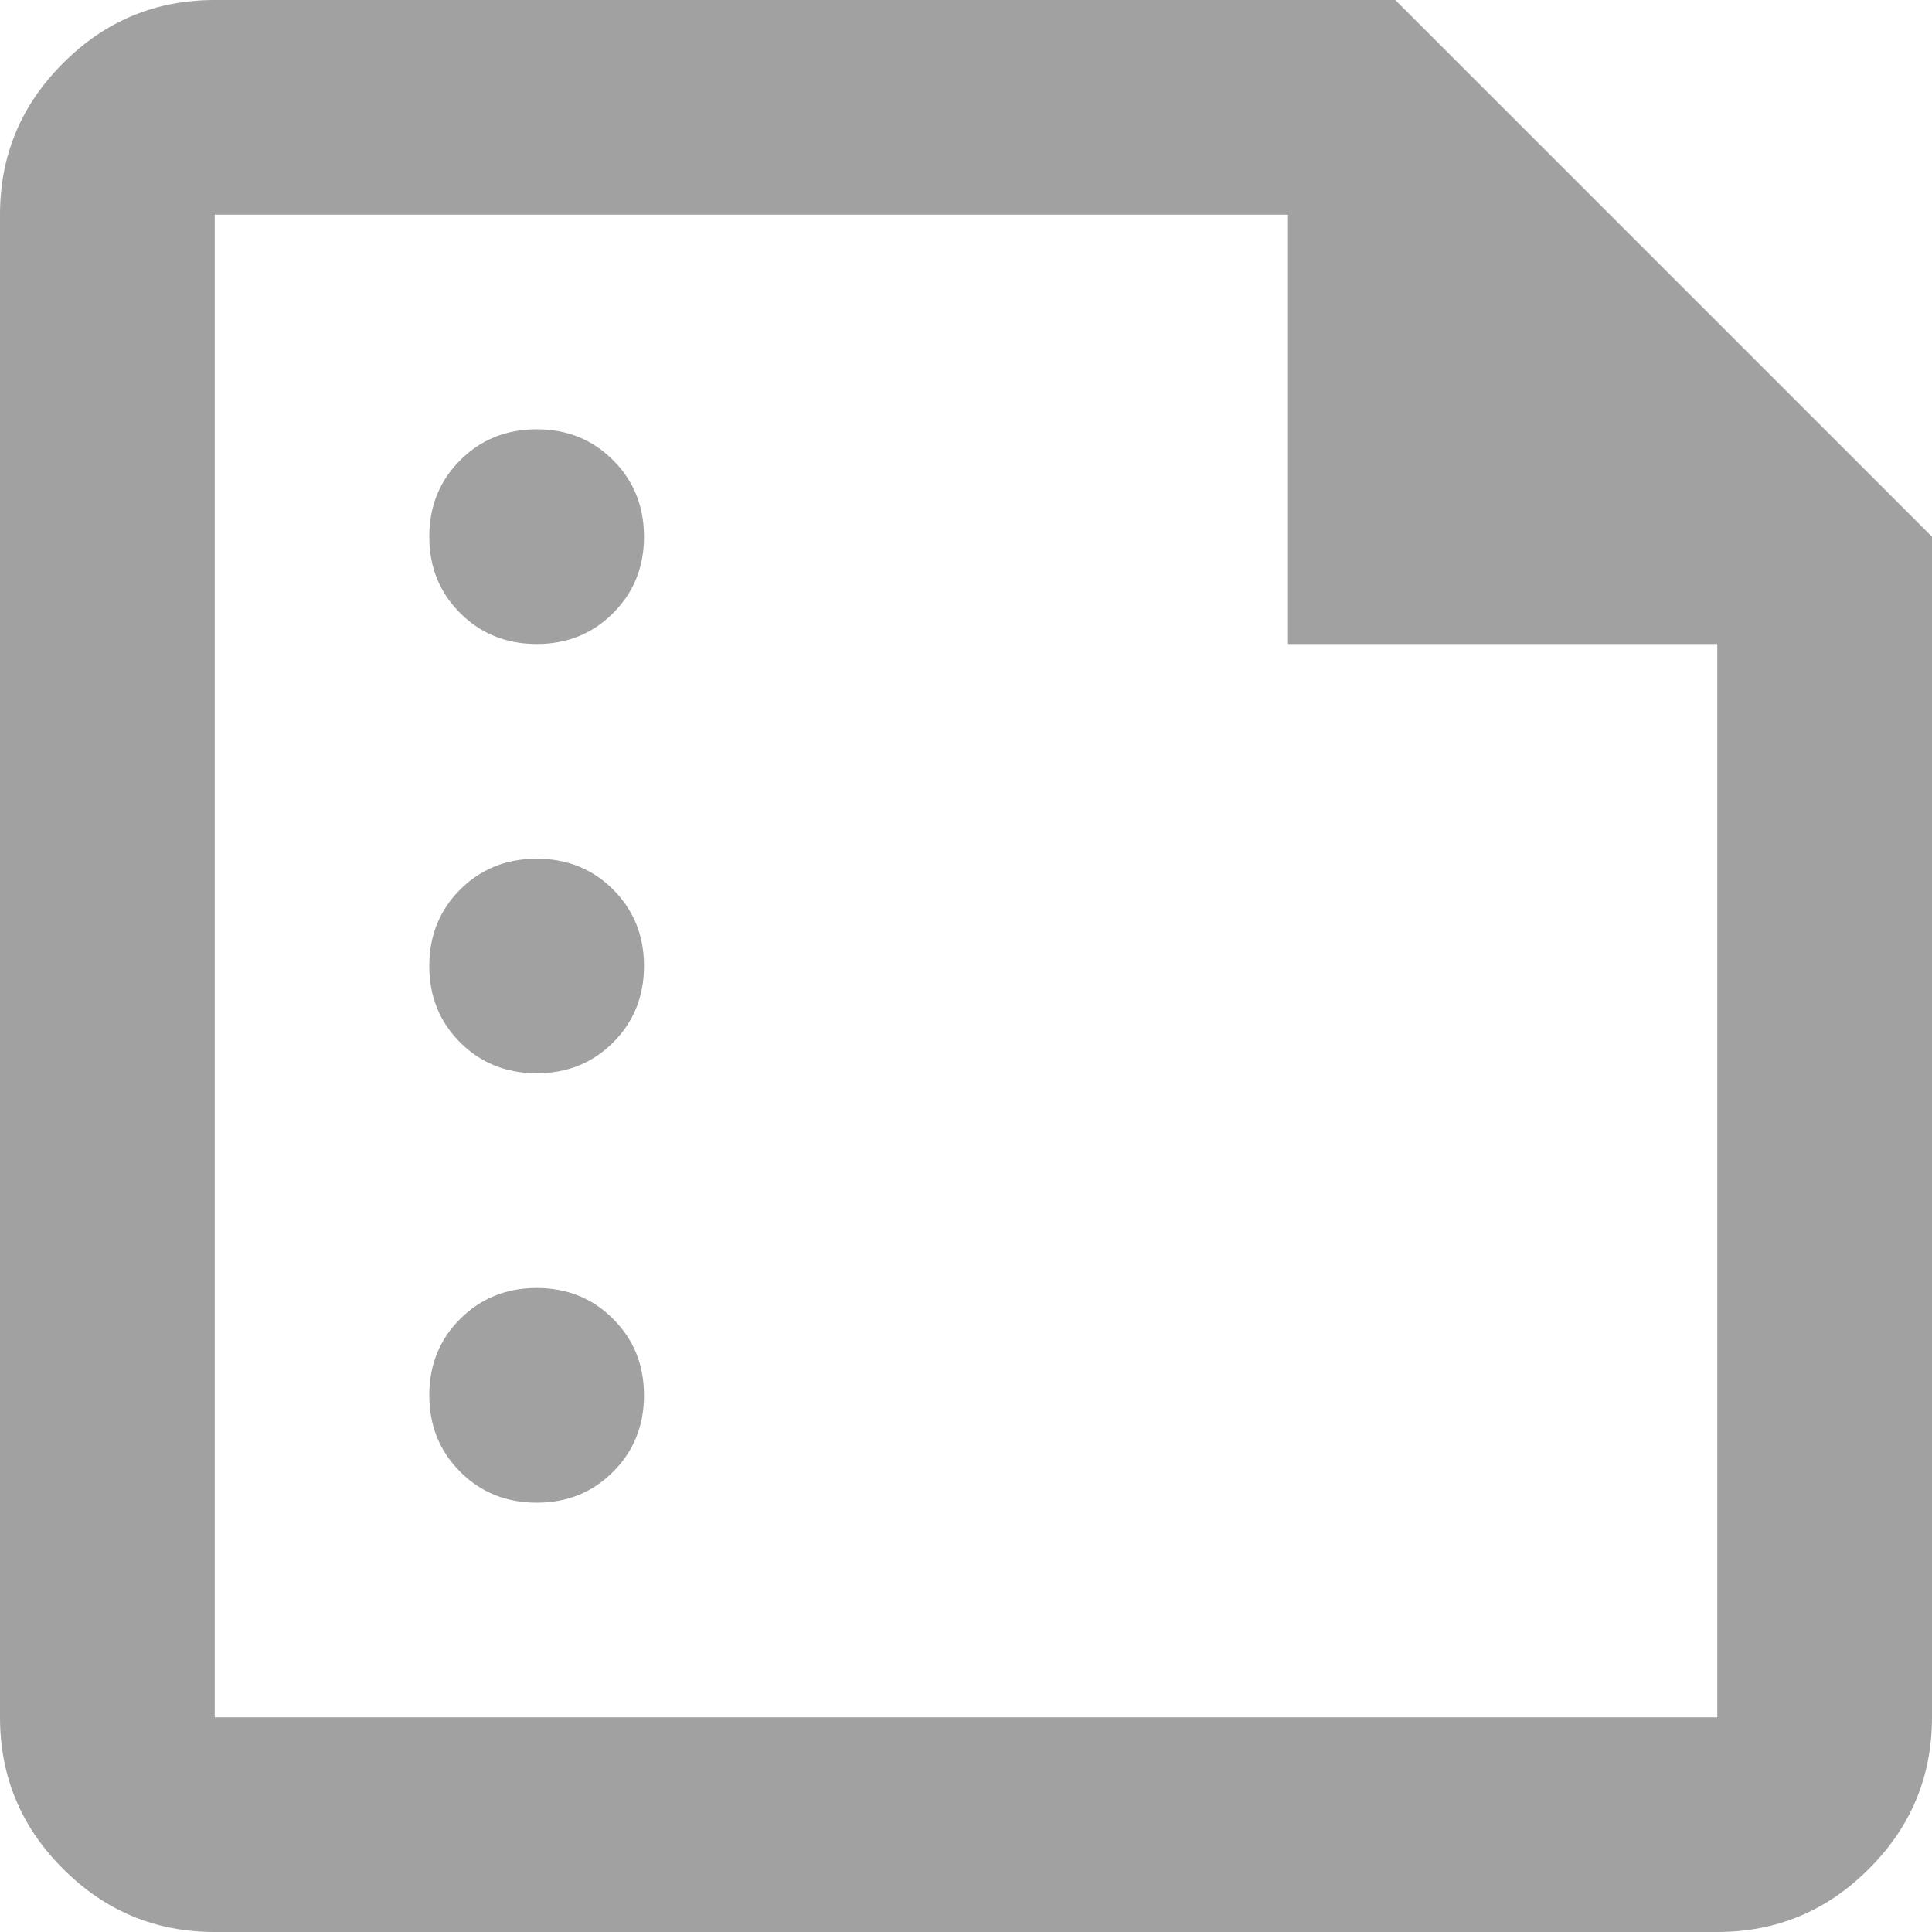
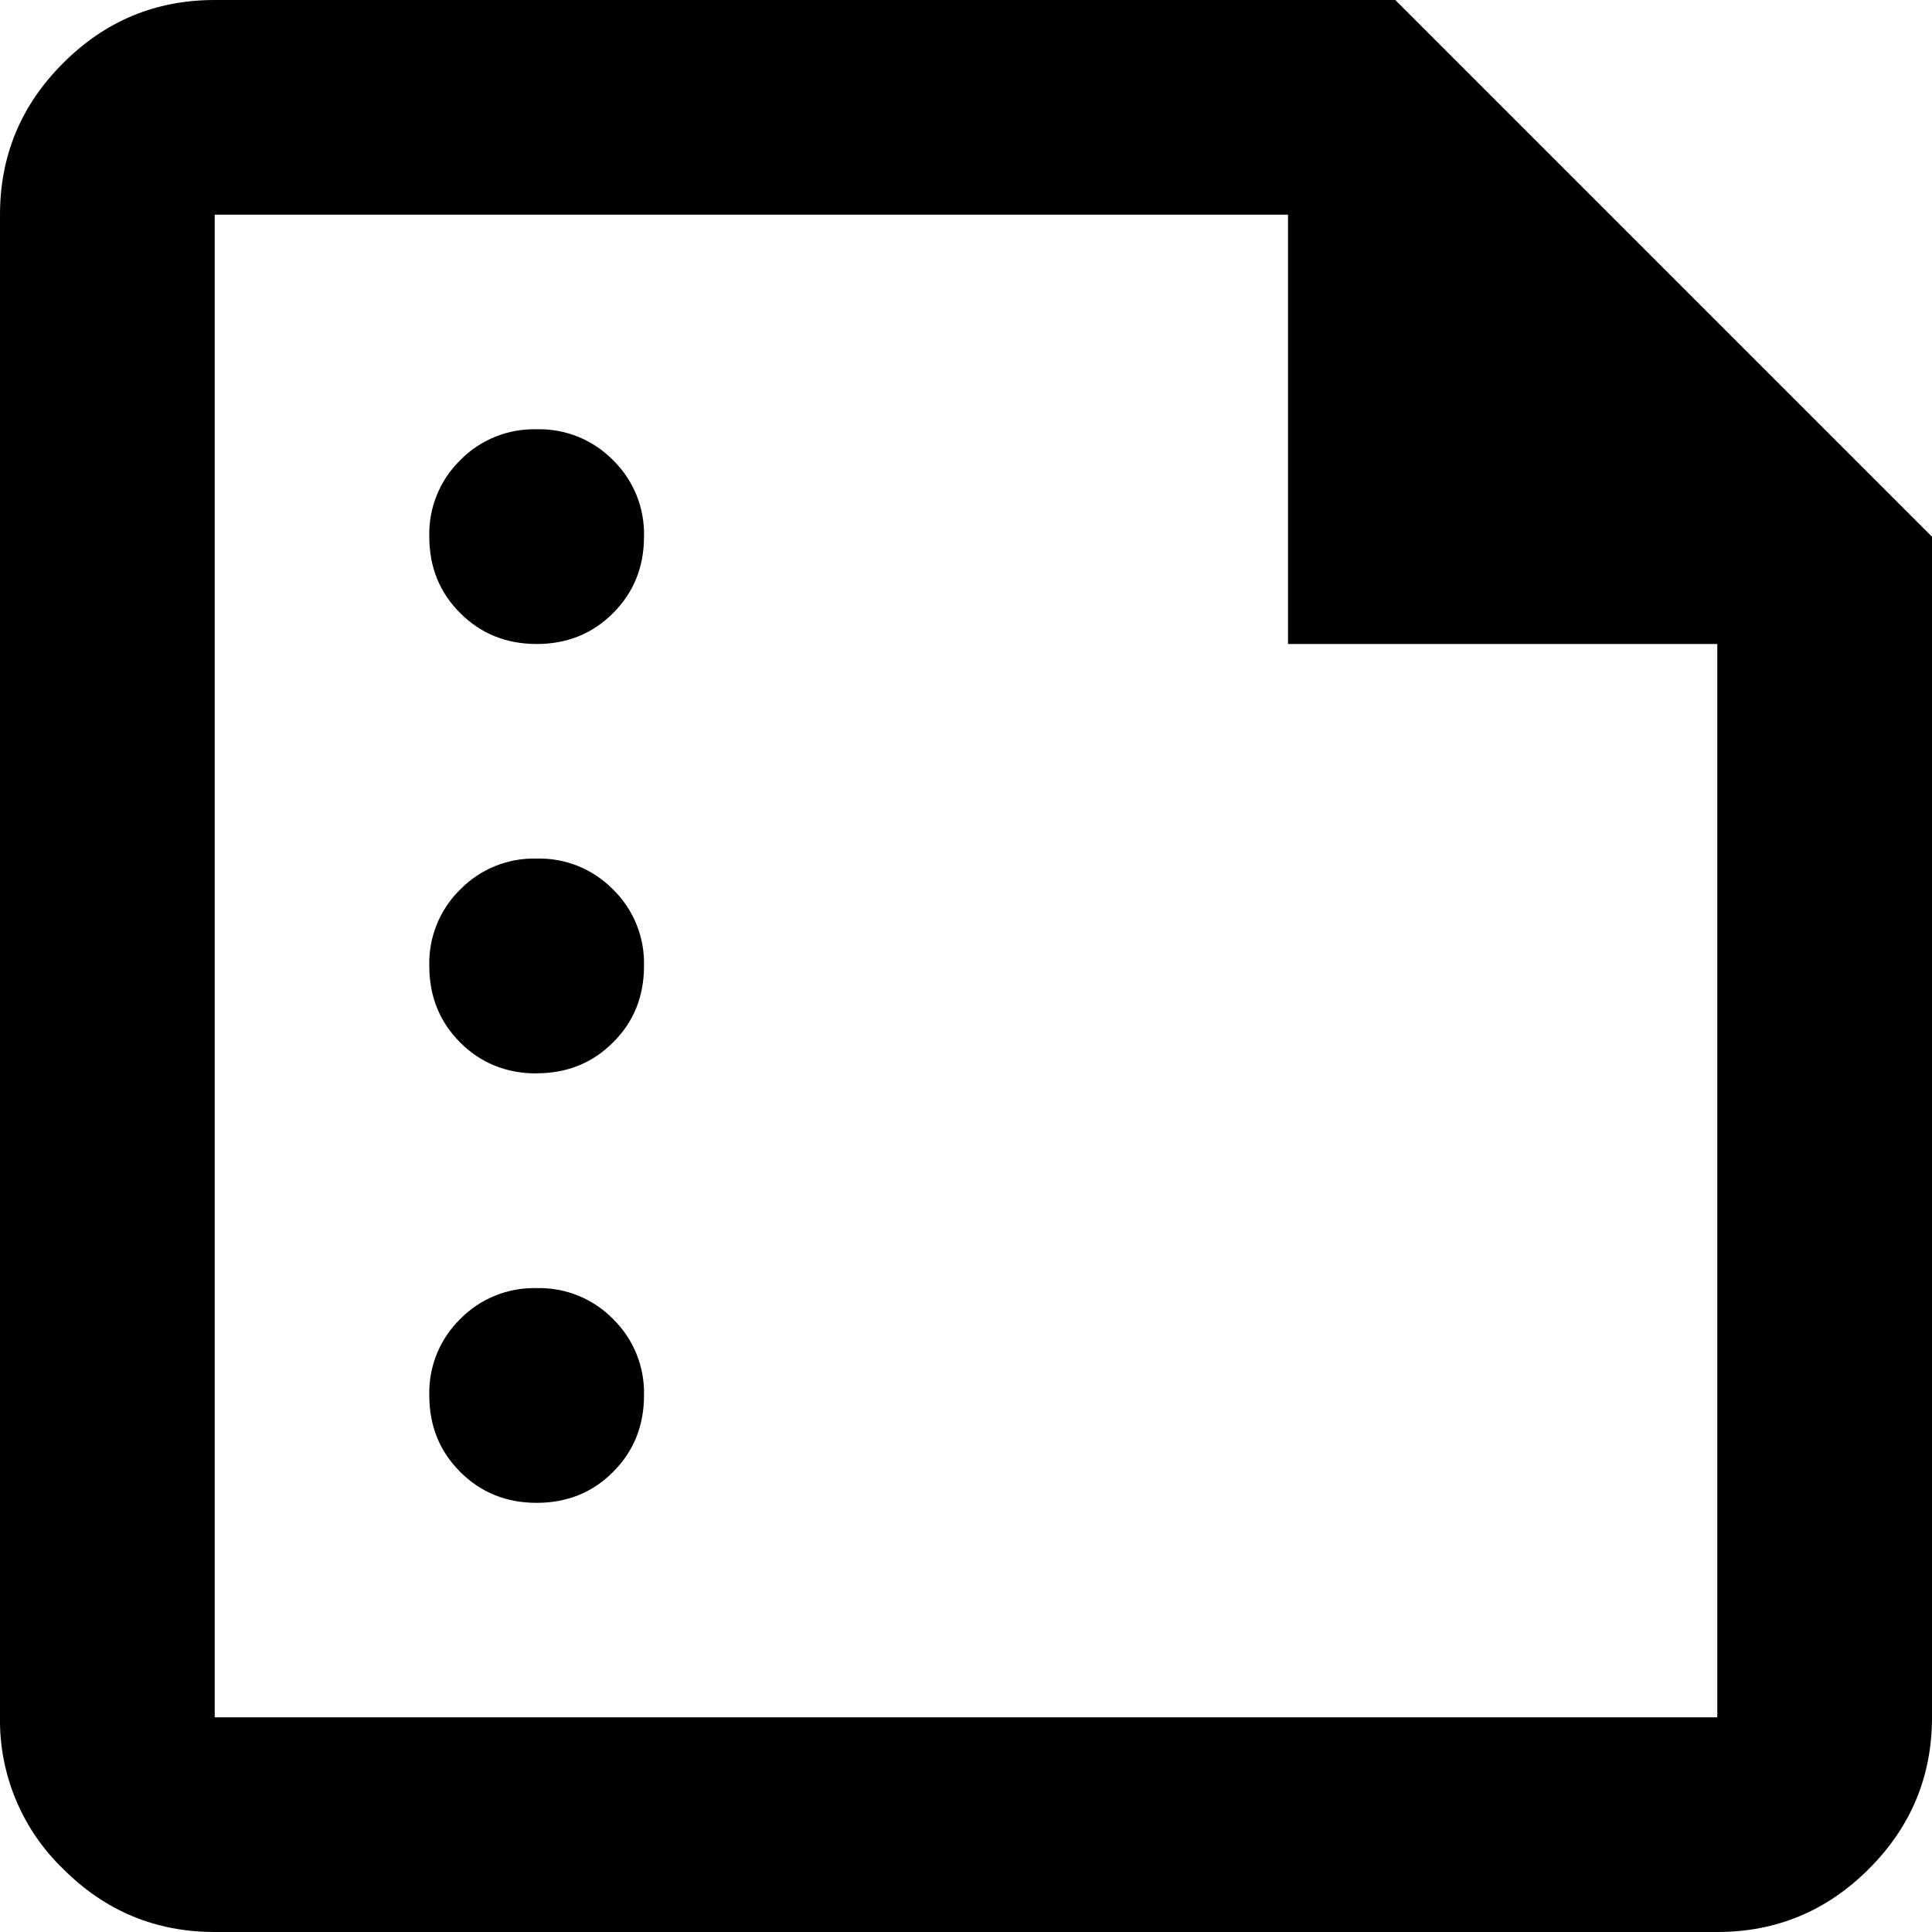
- <svg xmlns="http://www.w3.org/2000/svg" width="15" height="15" viewBox="0 0 15 15" fill="none">
-   <path d="M4.167 5C4.403 5 4.601 4.92 4.76 4.76C4.92 4.601 5 4.403 5 4.167C5 3.931 4.92 3.733 4.76 3.573C4.601 3.413 4.403 3.333 4.167 3.333C3.931 3.333 3.733 3.413 3.573 3.573C3.413 3.733 3.333 3.931 3.333 4.167C3.333 4.403 3.413 4.601 3.573 4.76C3.733 4.92 3.931 5 4.167 5ZM4.167 8.333C4.403 8.333 4.601 8.253 4.76 8.094C4.92 7.934 5 7.736 5 7.5C5 7.264 4.92 7.066 4.76 6.906C4.601 6.747 4.403 6.667 4.167 6.667C3.931 6.667 3.733 6.747 3.573 6.906C3.413 7.066 3.333 7.264 3.333 7.5C3.333 7.736 3.413 7.934 3.573 8.094C3.733 8.253 3.931 8.333 4.167 8.333ZM4.167 11.667C4.403 11.667 4.601 11.587 4.76 11.427C4.92 11.267 5 11.069 5 10.833C5 10.597 4.92 10.399 4.76 10.24C4.601 10.08 4.403 10 4.167 10C3.931 10 3.733 10.08 3.573 10.24C3.413 10.399 3.333 10.597 3.333 10.833C3.333 11.069 3.413 11.267 3.573 11.427C3.733 11.587 3.931 11.667 4.167 11.667ZM1.667 15C1.208 15 0.816 14.837 0.49 14.51C0.163 14.184 0 13.792 0 13.333V1.667C0 1.208 0.163 0.816 0.49 0.49C0.816 0.163 1.208 0 1.667 0H10.833L15 4.167V13.333C15 13.792 14.837 14.184 14.51 14.51C14.184 14.837 13.792 15 13.333 15H1.667ZM1.667 13.333H13.333V5H10V1.667H1.667V13.333ZM1.667 1.667V5V1.667V5V13.333V1.667Z" fill="#A1A1A1" />
+ <svg xmlns="http://www.w3.org/2000/svg" fill="none" viewBox="0 0 15 15">
+   <path fill="currentColor" d="M4.167 5q.354 0 .593-.24.24-.24.24-.593a.8.8 0 0 0-.24-.594.8.8 0 0 0-.593-.24.8.8 0 0 0-.594.24.8.8 0 0 0-.24.594q0 .354.24.593.24.24.594.24m0 3.333q.354 0 .593-.24Q5 7.855 5 7.5a.8.8 0 0 0-.24-.594.8.8 0 0 0-.593-.24.8.8 0 0 0-.594.24.8.8 0 0 0-.24.594q0 .354.24.594t.594.24m0 3.334q.354 0 .593-.24.24-.24.24-.594a.8.8 0 0 0-.24-.593.8.8 0 0 0-.593-.24.8.8 0 0 0-.594.24.8.8 0 0 0-.24.593q0 .354.24.594t.594.24M1.667 15q-.688 0-1.177-.49A1.6 1.6 0 0 1 0 13.333V1.667Q0 .979.49.49.979 0 1.667 0h9.166L15 4.167v9.166q0 .688-.49 1.177-.489.49-1.177.49zm0-1.667h11.666V5H10V1.667H1.667zm0-11.666V5zv11.666z" />
</svg>
